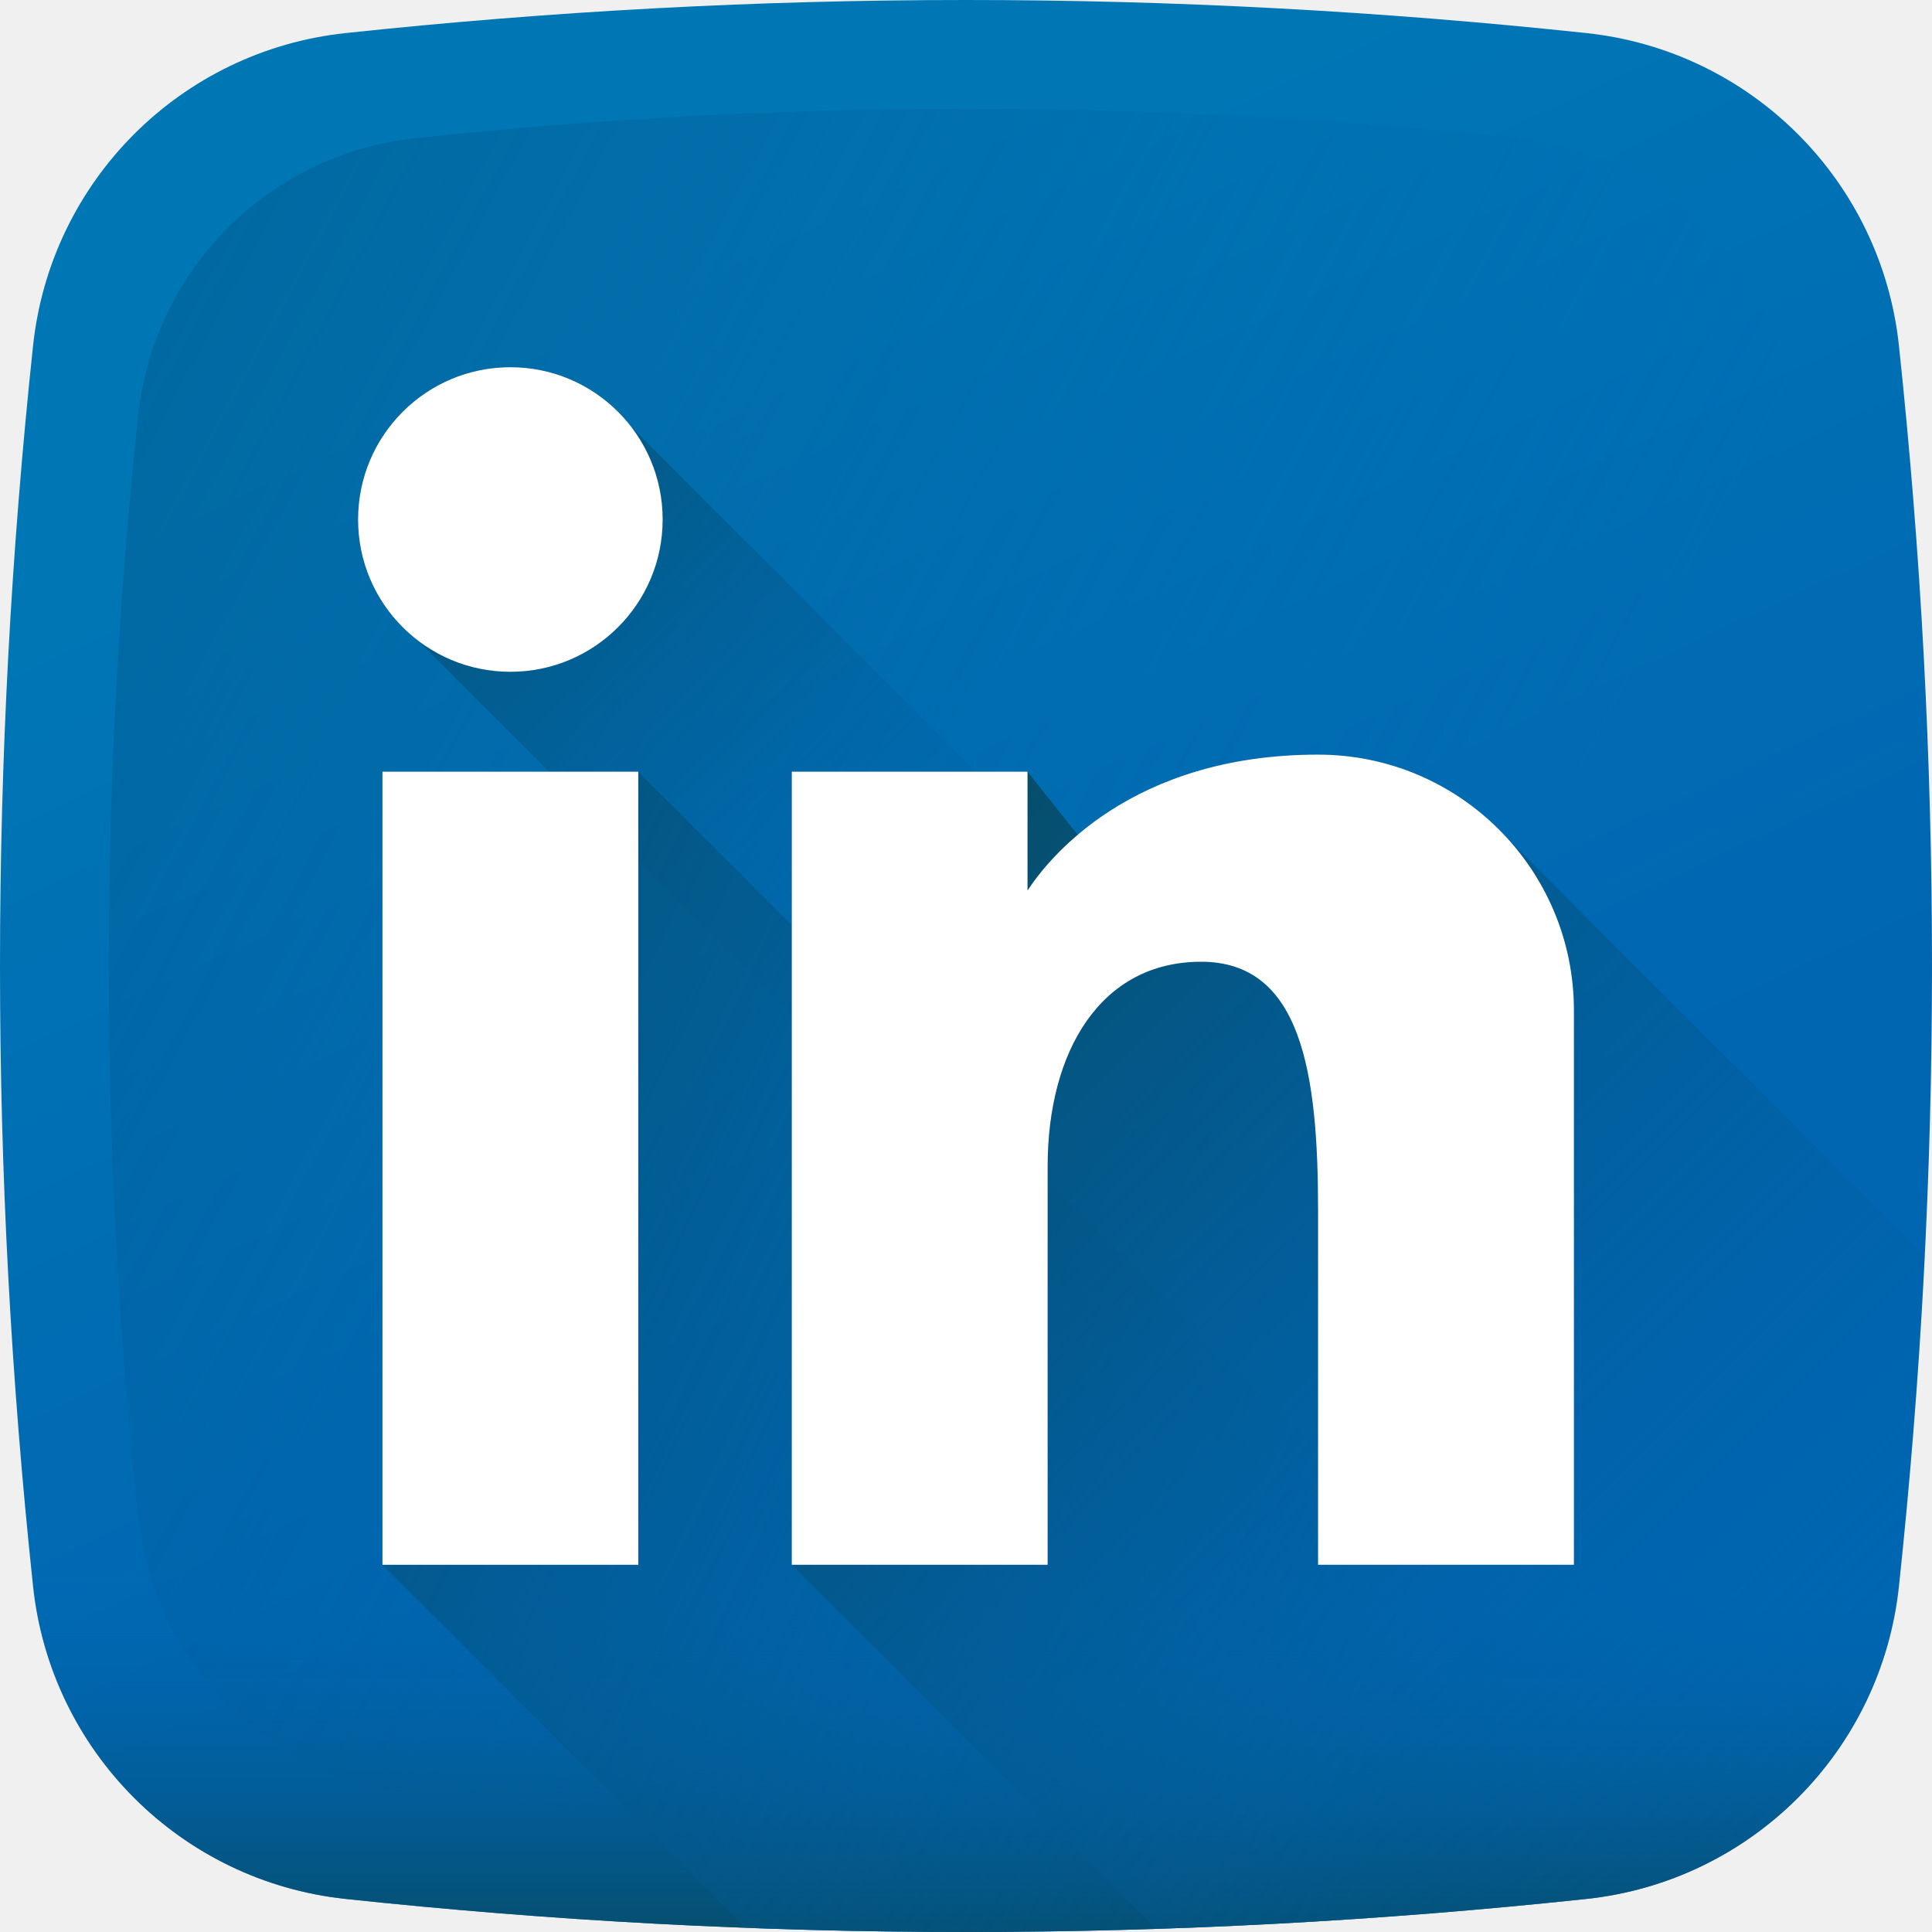
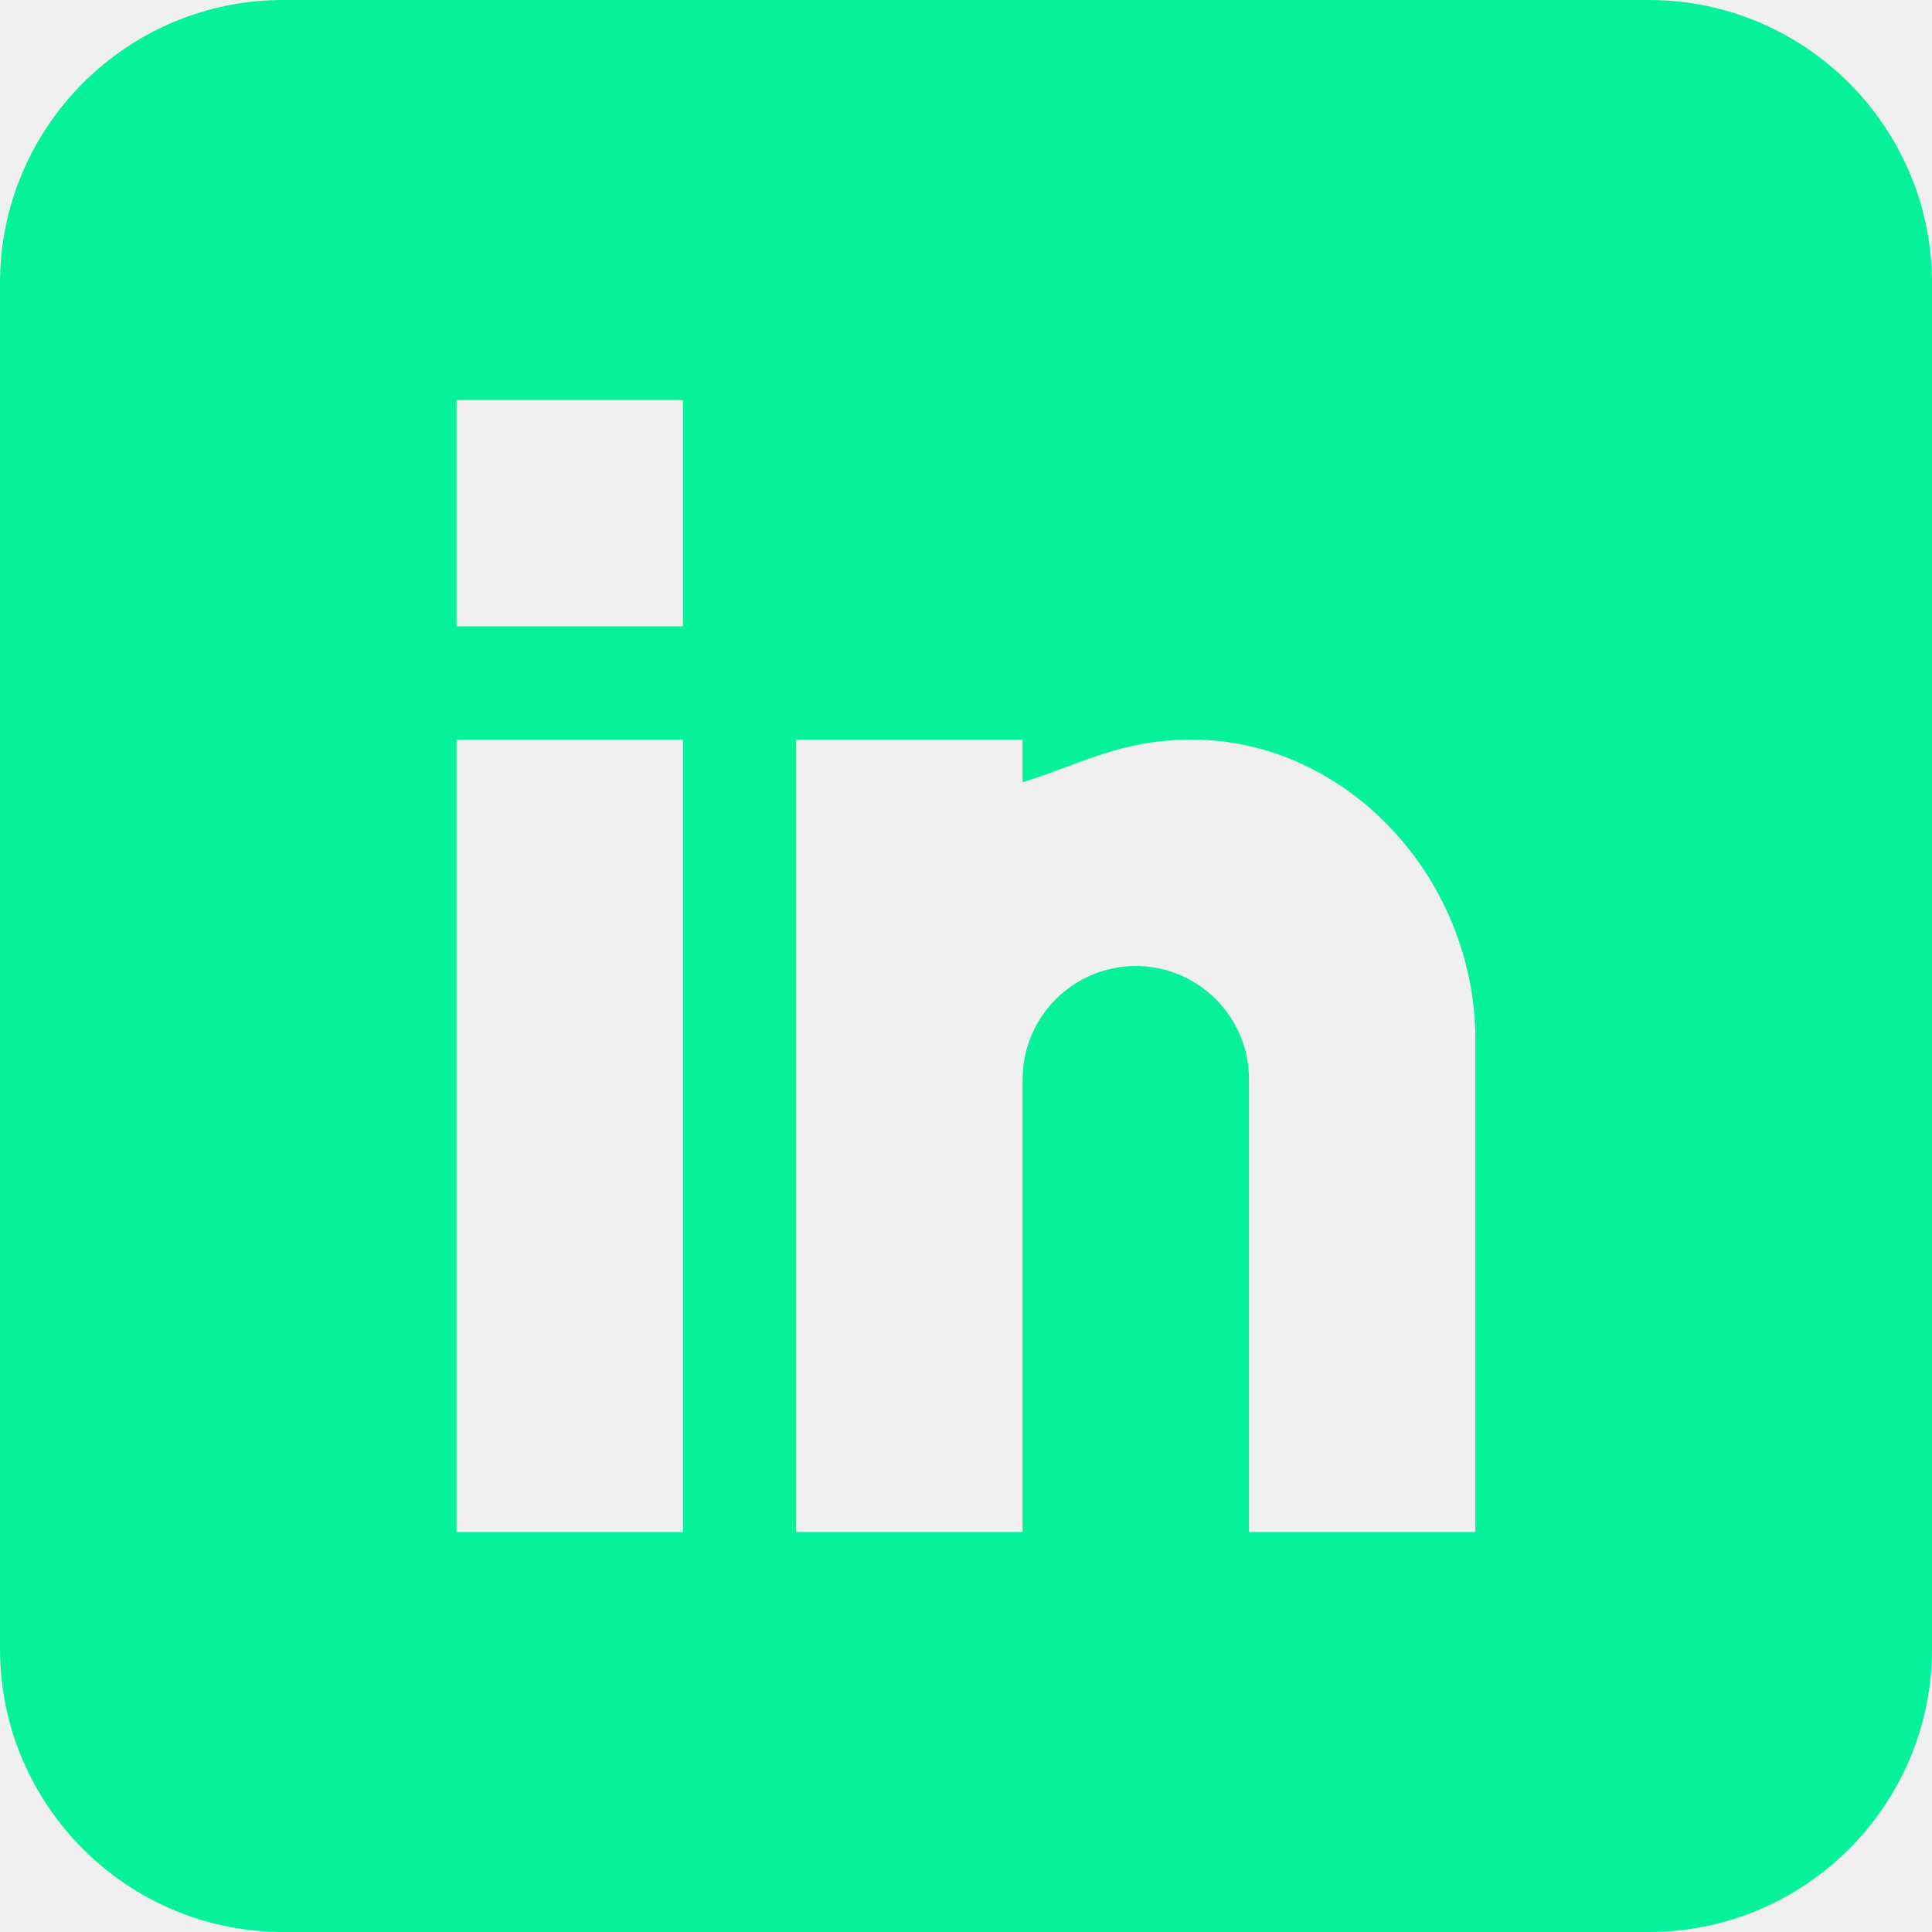
- <svg xmlns="http://www.w3.org/2000/svg" xmlns:xlink="http://www.w3.org/1999/xlink" height="512pt" viewBox="0 0 512 512" width="512pt">
-   <linearGradient id="a" gradientUnits="userSpaceOnUse" x1="169.994" x2="299.493" y1="71.986" y2="349.055">
-     <stop offset="0" stop-color="#0077b5" />
-     <stop offset="1" stop-color="#0066b2" />
-   </linearGradient>
-   <linearGradient id="b">
-     <stop offset="0" stop-color="#0066b2" stop-opacity="0" />
-     <stop offset="1" stop-color="#07485e" />
-   </linearGradient>
-   <linearGradient id="c" gradientUnits="userSpaceOnUse" x1="364.283" x2="-379.586" xlink:href="#b" y1="314.087" y2="-84.952" />
-   <linearGradient id="d" gradientUnits="userSpaceOnUse" x1="256" x2="256" xlink:href="#b" y1="415.827" y2="522.834" />
-   <linearGradient id="e" gradientUnits="userSpaceOnUse" x1="271.354" x2="79.917" xlink:href="#b" y1="273.775" y2="82.338" />
-   <linearGradient id="f" gradientUnits="userSpaceOnUse" x1="383.749" x2="-1.757" xlink:href="#b" y1="451.631" y2="270.925" />
-   <linearGradient id="g" gradientUnits="userSpaceOnUse" x1="477.531" x2="208.97" xlink:href="#b" y1="491.254" y2="222.693" />
-   <path d="m420.422 503.234c-109.504 11.688-219.34 11.688-328.844 0-43.664-4.66-78.152-39.148-82.812-82.816-11.688-109.504-11.688-219.336 0-328.84 4.66-43.664 39.148-78.152 82.812-82.812 109.504-11.688 219.336-11.688 328.84 0 43.668 4.66 78.156 39.148 82.816 82.812 11.688 109.504 11.688 219.336 0 328.84-4.66 43.668-39.145 78.156-82.812 82.816zm0 0" fill="url(#a)" />
-   <path d="m475.387 110.098c-4.133-38.746-34.734-69.352-73.484-73.488-97.172-10.367-194.633-10.367-291.805 0-38.746 4.137-69.352 34.742-73.488 73.488-10.367 97.172-10.367 194.633 0 291.801 4.137 38.75 34.742 69.355 73.488 73.488 97.172 10.371 194.633 10.371 291.801 0 38.75-4.133 69.355-34.738 73.488-73.488 10.371-97.168 10.371-194.629 0-291.801zm0 0" fill="url(#c)" />
-   <path d="m7.672 409.805c.352 3.539.715 7.078 1.094 10.617 4.66 43.664 39.148 78.152 82.816 82.812 109.504 11.688 219.336 11.688 328.84 0 43.668-4.66 78.152-39.148 82.812-82.812.379-3.539.742-7.078 1.098-10.617zm0 0" fill="url(#d)" />
-   <path d="m497.715 443.57-330.406-330.41c-7.379-9.629-18.988-15.844-32.055-15.844-22.289 0-40.359 18.066-40.359 40.355 0 13.07 6.219 24.68 15.848 32.055l329.258 329.262c26.613-8.855 47.824-29.305 57.715-55.418zm0 0" fill="url(#e)" />
-   <path d="m169.152 204.504h-67.801v210.18l96.203 96.203c74.305 2.812 148.66.27 222.863-7.652 12.973-1.383 25.125-5.418 35.938-11.527zm0 0" fill="url(#f)" />
-   <path d="m399.41 222.109c-12.402-13.598-30.258-22.129-50.105-22.129-31.395 0-51.656 11.027-63.715 21.266l-13.285-16.742h-62.473v210.18l96.492 96.492c38.055-1.238 76.094-3.887 114.098-7.941 43.668-4.66 78.152-39.148 82.812-82.812 3.117-29.195 5.395-58.414 6.848-87.641zm0 0" fill="url(#g)" />
-   <g fill="#fff">
-     <path d="m101.355 204.504h67.797v210.18h-67.797zm0 0" />
-     <path d="m349.305 199.98c-49.684 0-71.508 27.613-77 36.02v-31.496h-62.473v210.18h67.801v-105.574c0-30.508 14.043-54.238 40.68-54.238 26.633 0 30.992 29.539 30.992 65.863v93.949h67.801v-146.902c0-37.445-30.355-67.801-67.801-67.801zm0 0" />
-     <path d="m175.609 137.676c0 22.289-18.066 40.355-40.355 40.355-22.289 0-40.359-18.066-40.359-40.355 0-22.289 18.07-40.359 40.359-40.359 22.289 0 40.355 18.07 40.355 40.359zm0 0" />
-   </g>
+ <svg xmlns="http://www.w3.org/2000/svg" viewBox="0 0 512 512">
+   <path fill="#05f29b" class="contact-img" d="m437 0h-362c-41.352 0-75 33.648-75 75v362c0 41.352 33.648 75 75 75h362c41.352 0 75-33.648 75-75v-362c0-41.352-33.648-75-75-75zm-256 406h-60v-210h60zm0-240h-60v-60h60zm210 240h-60v-120c0-16.539-13.461-30-30-30s-30 13.461-30 30v120h-60v-210h60v11.309c15.719-4.887 25.93-11.309 45-11.309 40.691.043 75 36.547 75 79.688zm0 0" />
</svg>
